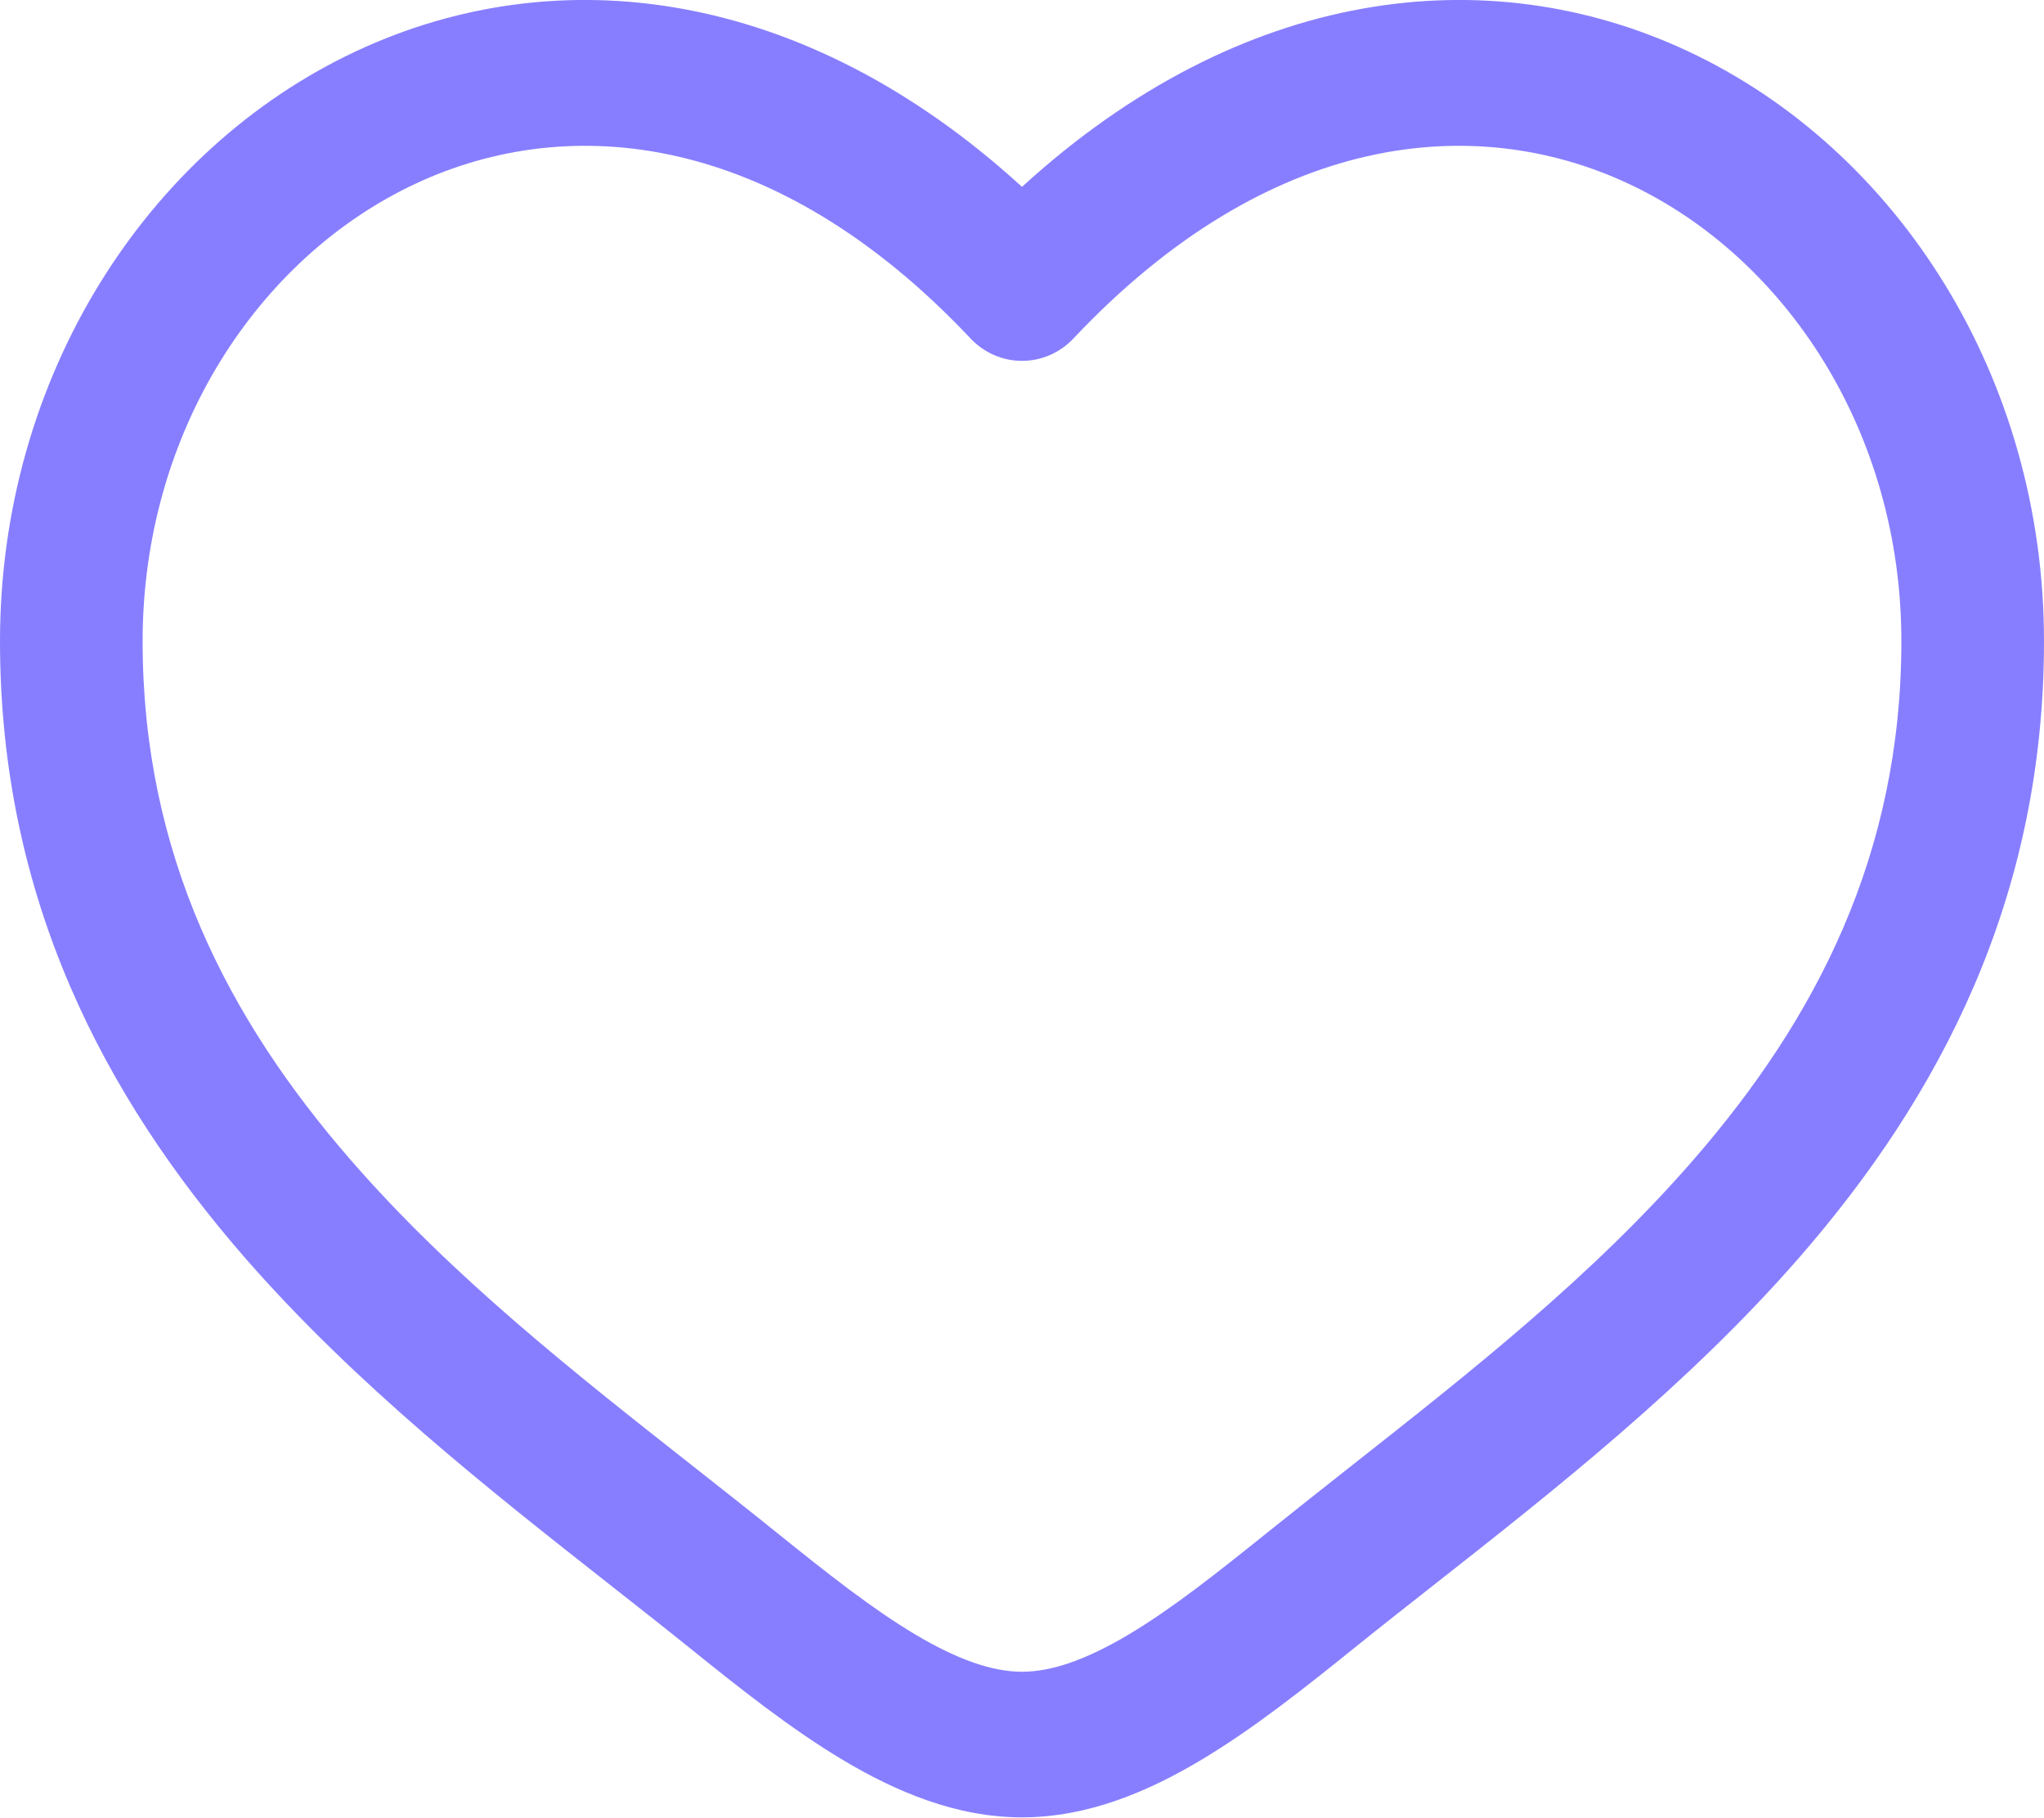
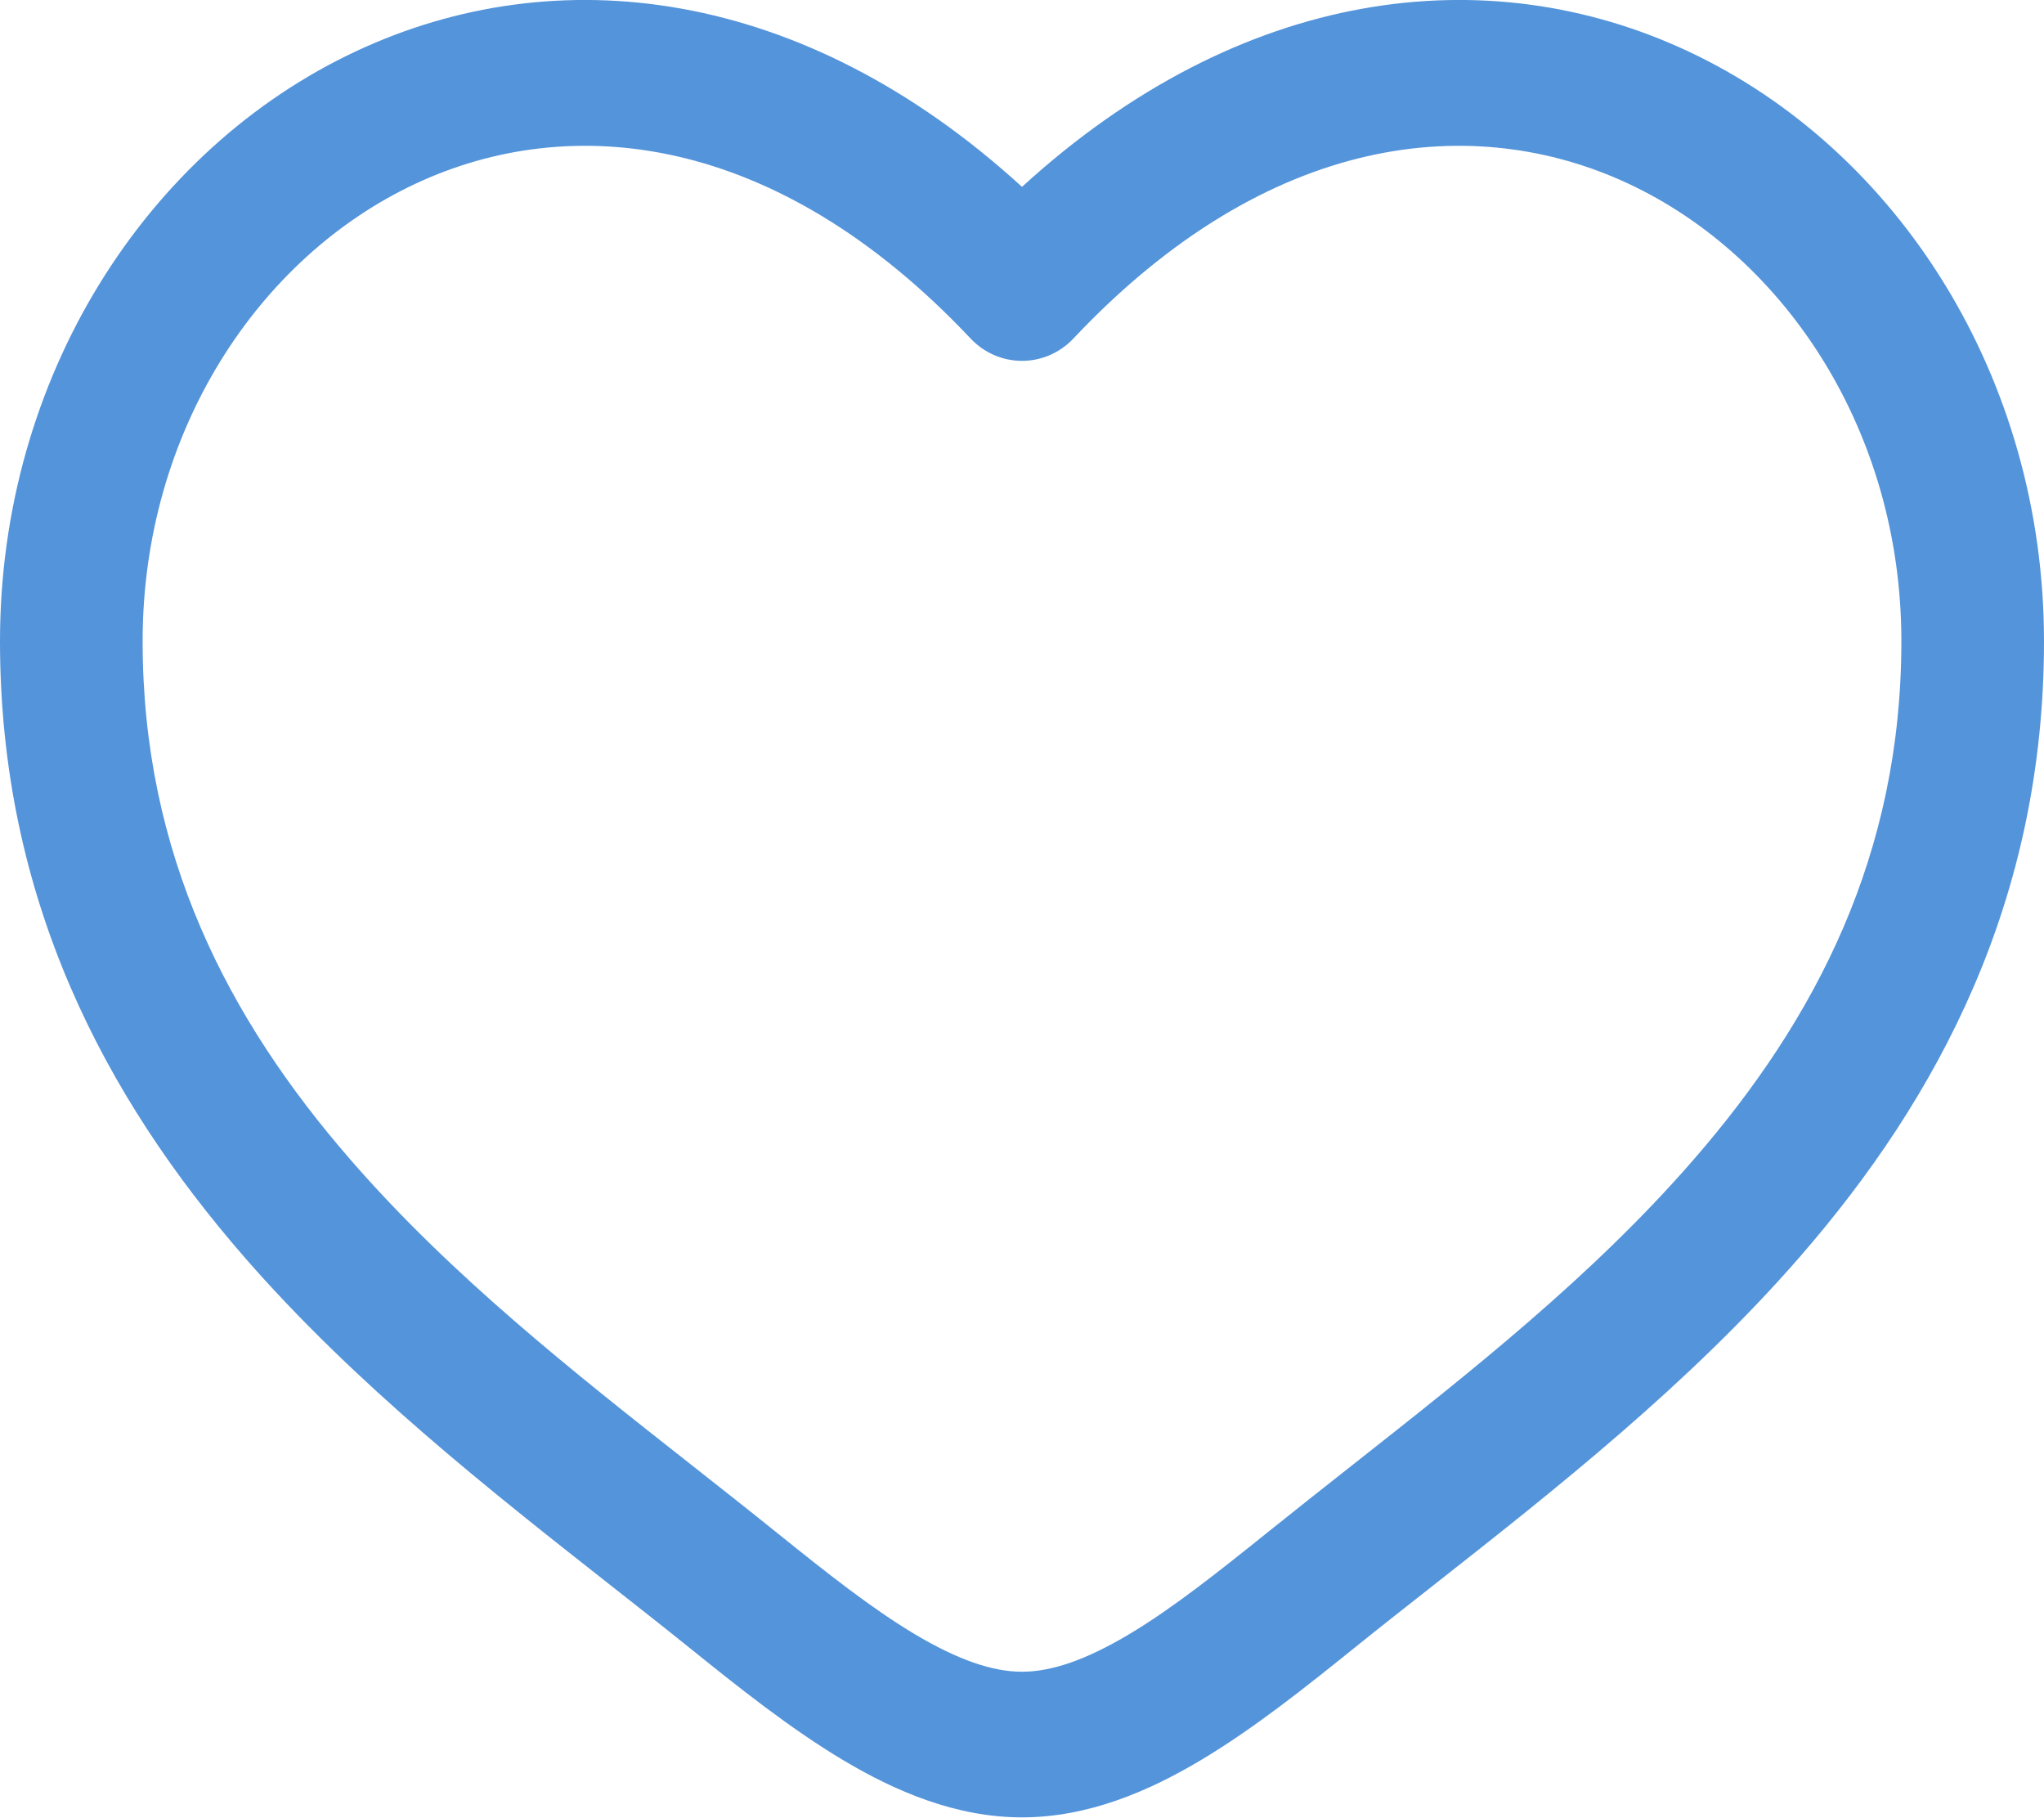
<svg xmlns="http://www.w3.org/2000/svg" width="18" height="16" viewBox="0 0 18 16" fill="none">
-   <path fill-rule="evenodd" clip-rule="evenodd" d="M3.662 1.616C2.273 2.264 1.256 3.806 1.256 5.645C1.256 7.523 2.009 8.971 3.088 10.212C3.977 11.235 5.054 12.083 6.104 12.909C6.354 13.106 6.602 13.301 6.845 13.497C7.285 13.851 7.678 14.162 8.057 14.388C8.436 14.614 8.741 14.718 9 14.718C9.259 14.718 9.564 14.614 9.943 14.388C10.322 14.162 10.714 13.851 11.155 13.497C11.399 13.301 11.646 13.106 11.896 12.909C12.946 12.082 14.023 11.235 14.912 10.212C15.991 8.971 16.744 7.523 16.744 5.645C16.744 3.806 15.727 2.264 14.338 1.616C12.988 0.986 11.175 1.153 9.452 2.981C9.334 3.106 9.171 3.177 9 3.177C8.829 3.177 8.666 3.106 8.548 2.981C6.825 1.153 5.012 0.986 3.662 1.616ZM9 1.645C7.064 -0.123 4.897 -0.371 3.14 0.449C1.285 1.315 0 3.326 0 5.645C0 7.923 0.93 9.662 2.149 11.064C3.125 12.186 4.32 13.126 5.376 13.956C5.615 14.144 5.847 14.326 6.068 14.504C6.496 14.849 6.957 15.217 7.423 15.495C7.89 15.774 8.422 16 9 16C9.578 16 10.11 15.774 10.577 15.495C11.043 15.217 11.504 14.849 11.932 14.504C12.153 14.326 12.385 14.144 12.624 13.956C13.68 13.126 14.875 12.186 15.851 11.064C17.07 9.662 18 7.923 18 5.645C18 3.326 16.715 1.315 14.86 0.449C13.103 -0.371 10.936 -0.123 9 1.645Z" fill="#877EFF" />
+   <path fill-rule="evenodd" clip-rule="evenodd" d="M3.662 1.616C2.273 2.264 1.256 3.806 1.256 5.645C1.256 7.523 2.009 8.971 3.088 10.212C3.977 11.235 5.054 12.083 6.104 12.909C6.354 13.106 6.602 13.301 6.845 13.497C7.285 13.851 7.678 14.162 8.057 14.388C8.436 14.614 8.741 14.718 9 14.718C9.259 14.718 9.564 14.614 9.943 14.388C10.322 14.162 10.714 13.851 11.155 13.497C11.399 13.301 11.646 13.106 11.896 12.909C12.946 12.082 14.023 11.235 14.912 10.212C15.991 8.971 16.744 7.523 16.744 5.645C16.744 3.806 15.727 2.264 14.338 1.616C12.988 0.986 11.175 1.153 9.452 2.981C9.334 3.106 9.171 3.177 9 3.177C8.829 3.177 8.666 3.106 8.548 2.981C6.825 1.153 5.012 0.986 3.662 1.616ZM9 1.645C7.064 -0.123 4.897 -0.371 3.14 0.449C1.285 1.315 0 3.326 0 5.645C0 7.923 0.93 9.662 2.149 11.064C3.125 12.186 4.32 13.126 5.376 13.956C5.615 14.144 5.847 14.326 6.068 14.504C6.496 14.849 6.957 15.217 7.423 15.495C7.89 15.774 8.422 16 9 16C9.578 16 10.11 15.774 10.577 15.495C11.043 15.217 11.504 14.849 11.932 14.504C12.153 14.326 12.385 14.144 12.624 13.956C13.68 13.126 14.875 12.186 15.851 11.064C17.07 9.662 18 7.923 18 5.645C18 3.326 16.715 1.315 14.86 0.449C13.103 -0.371 10.936 -0.123 9 1.645Z" fill="#5494DA" />
</svg>
